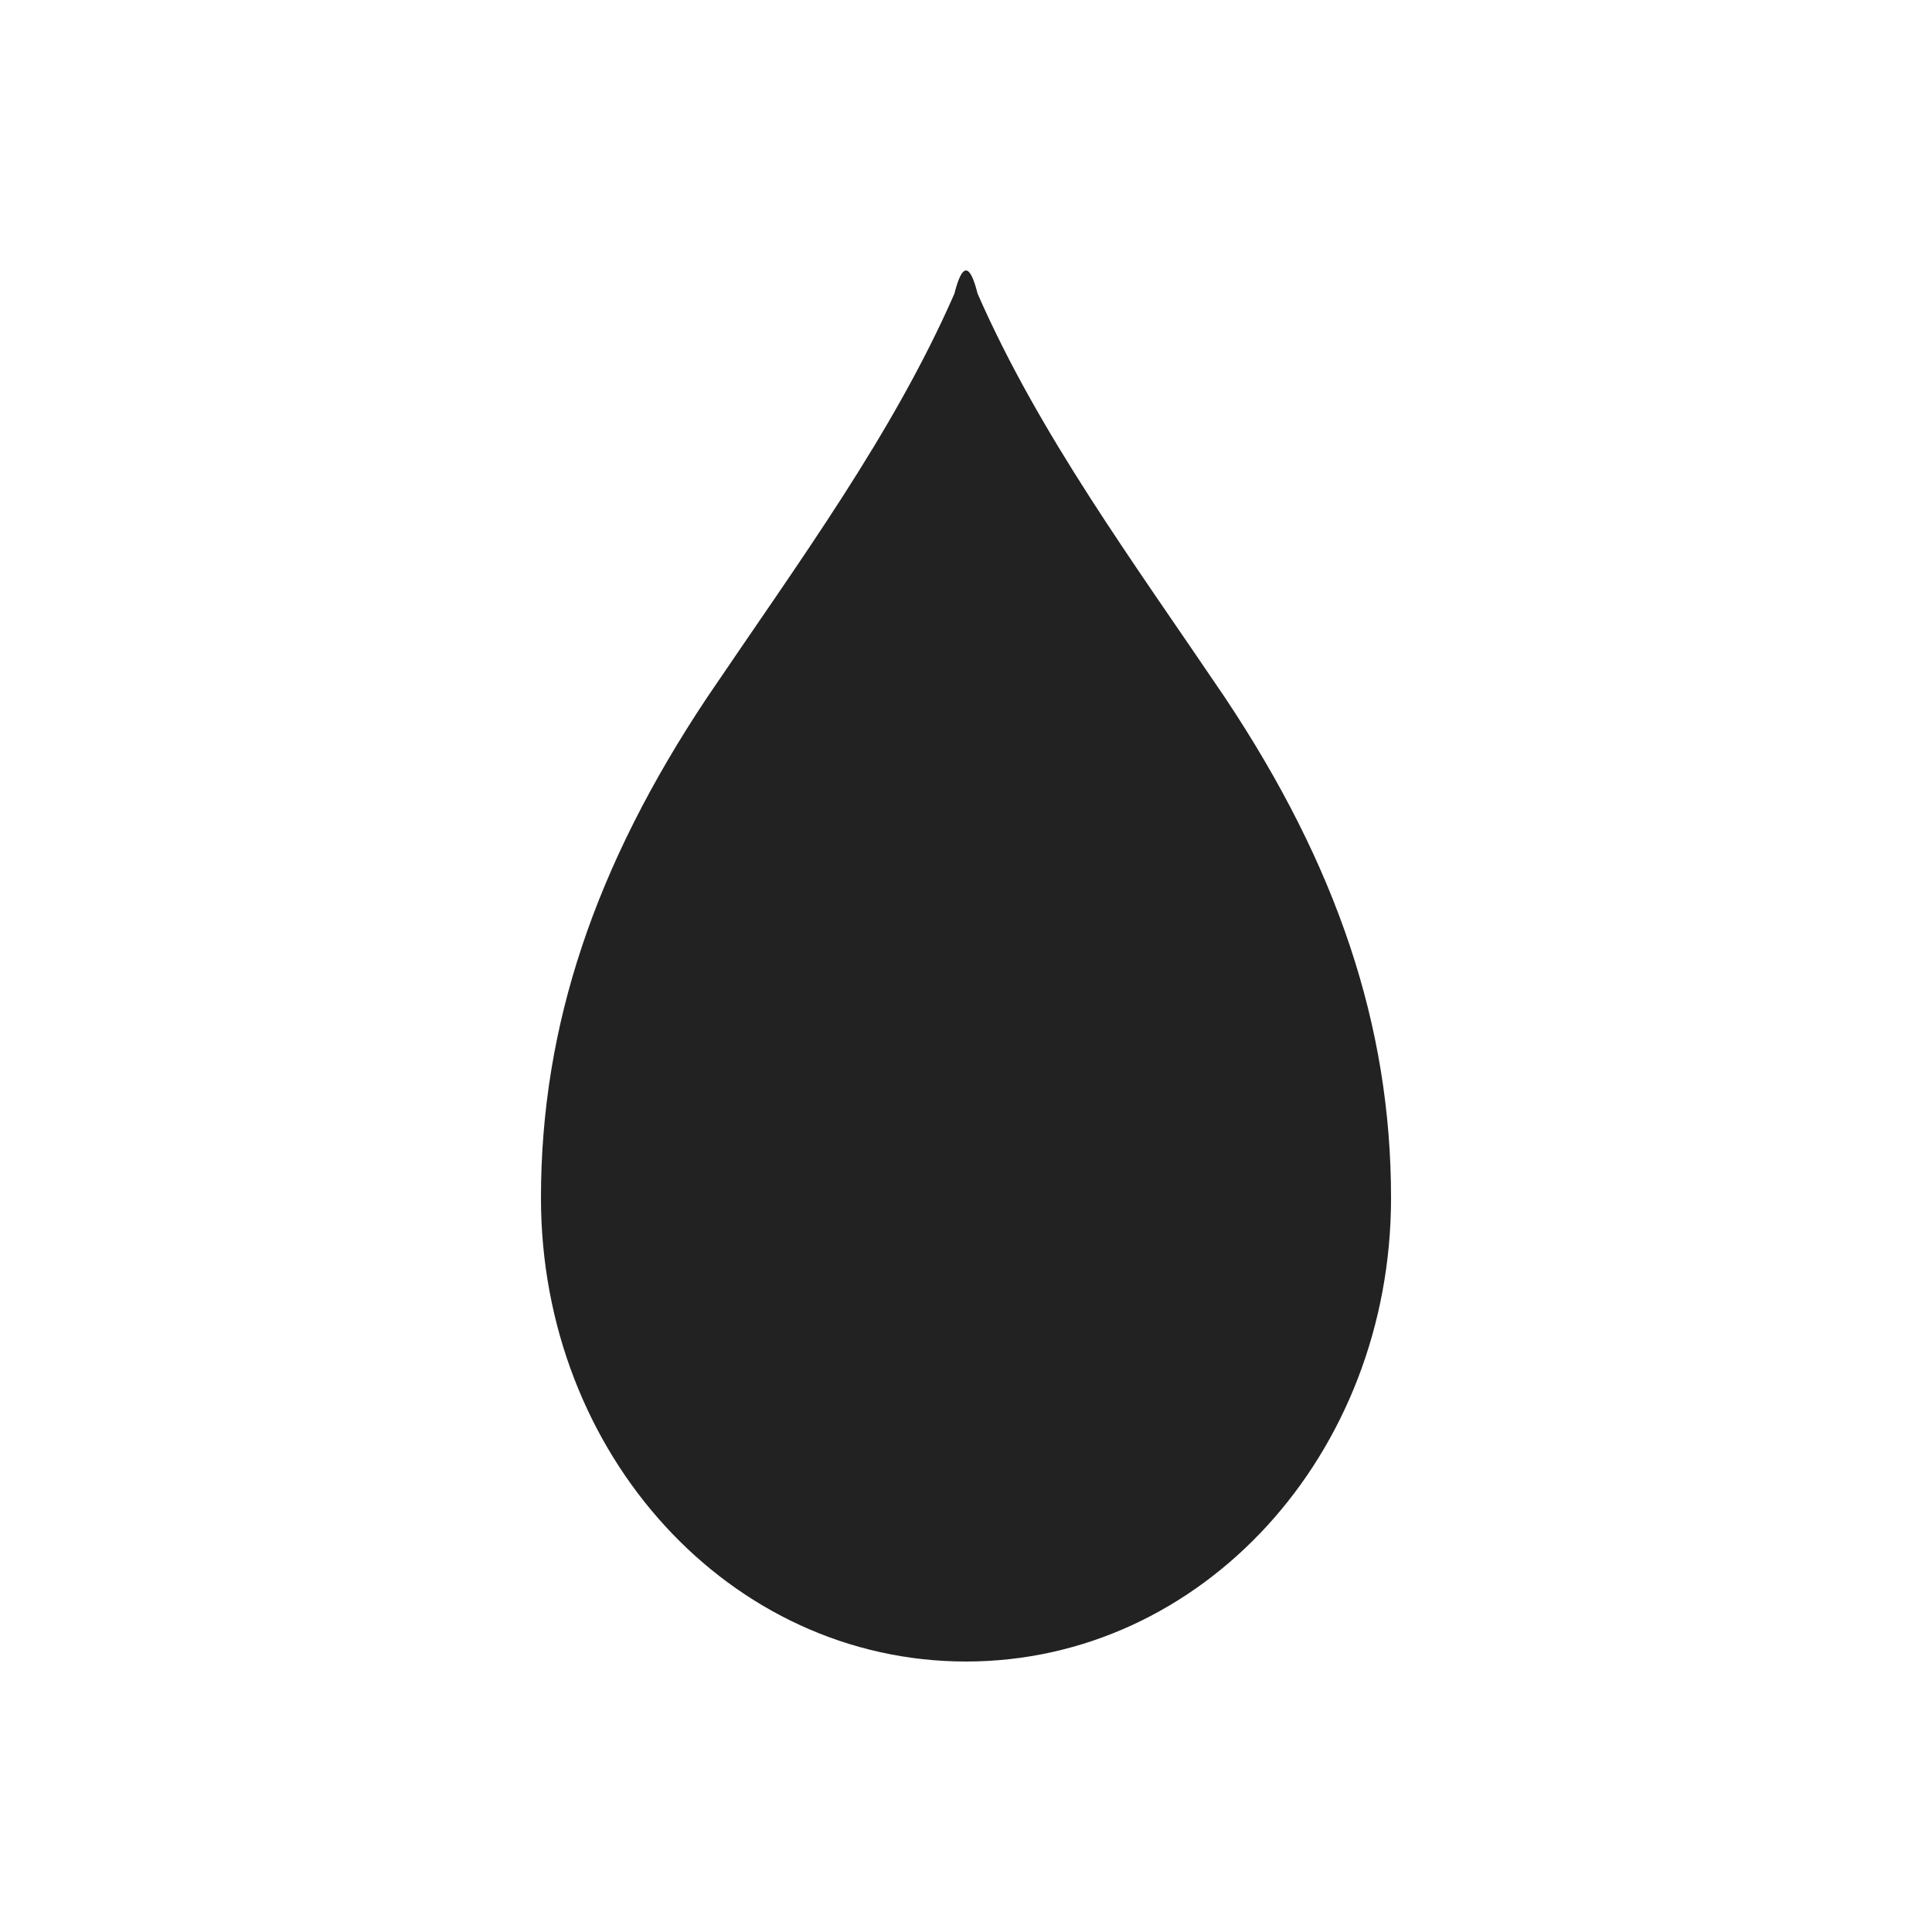
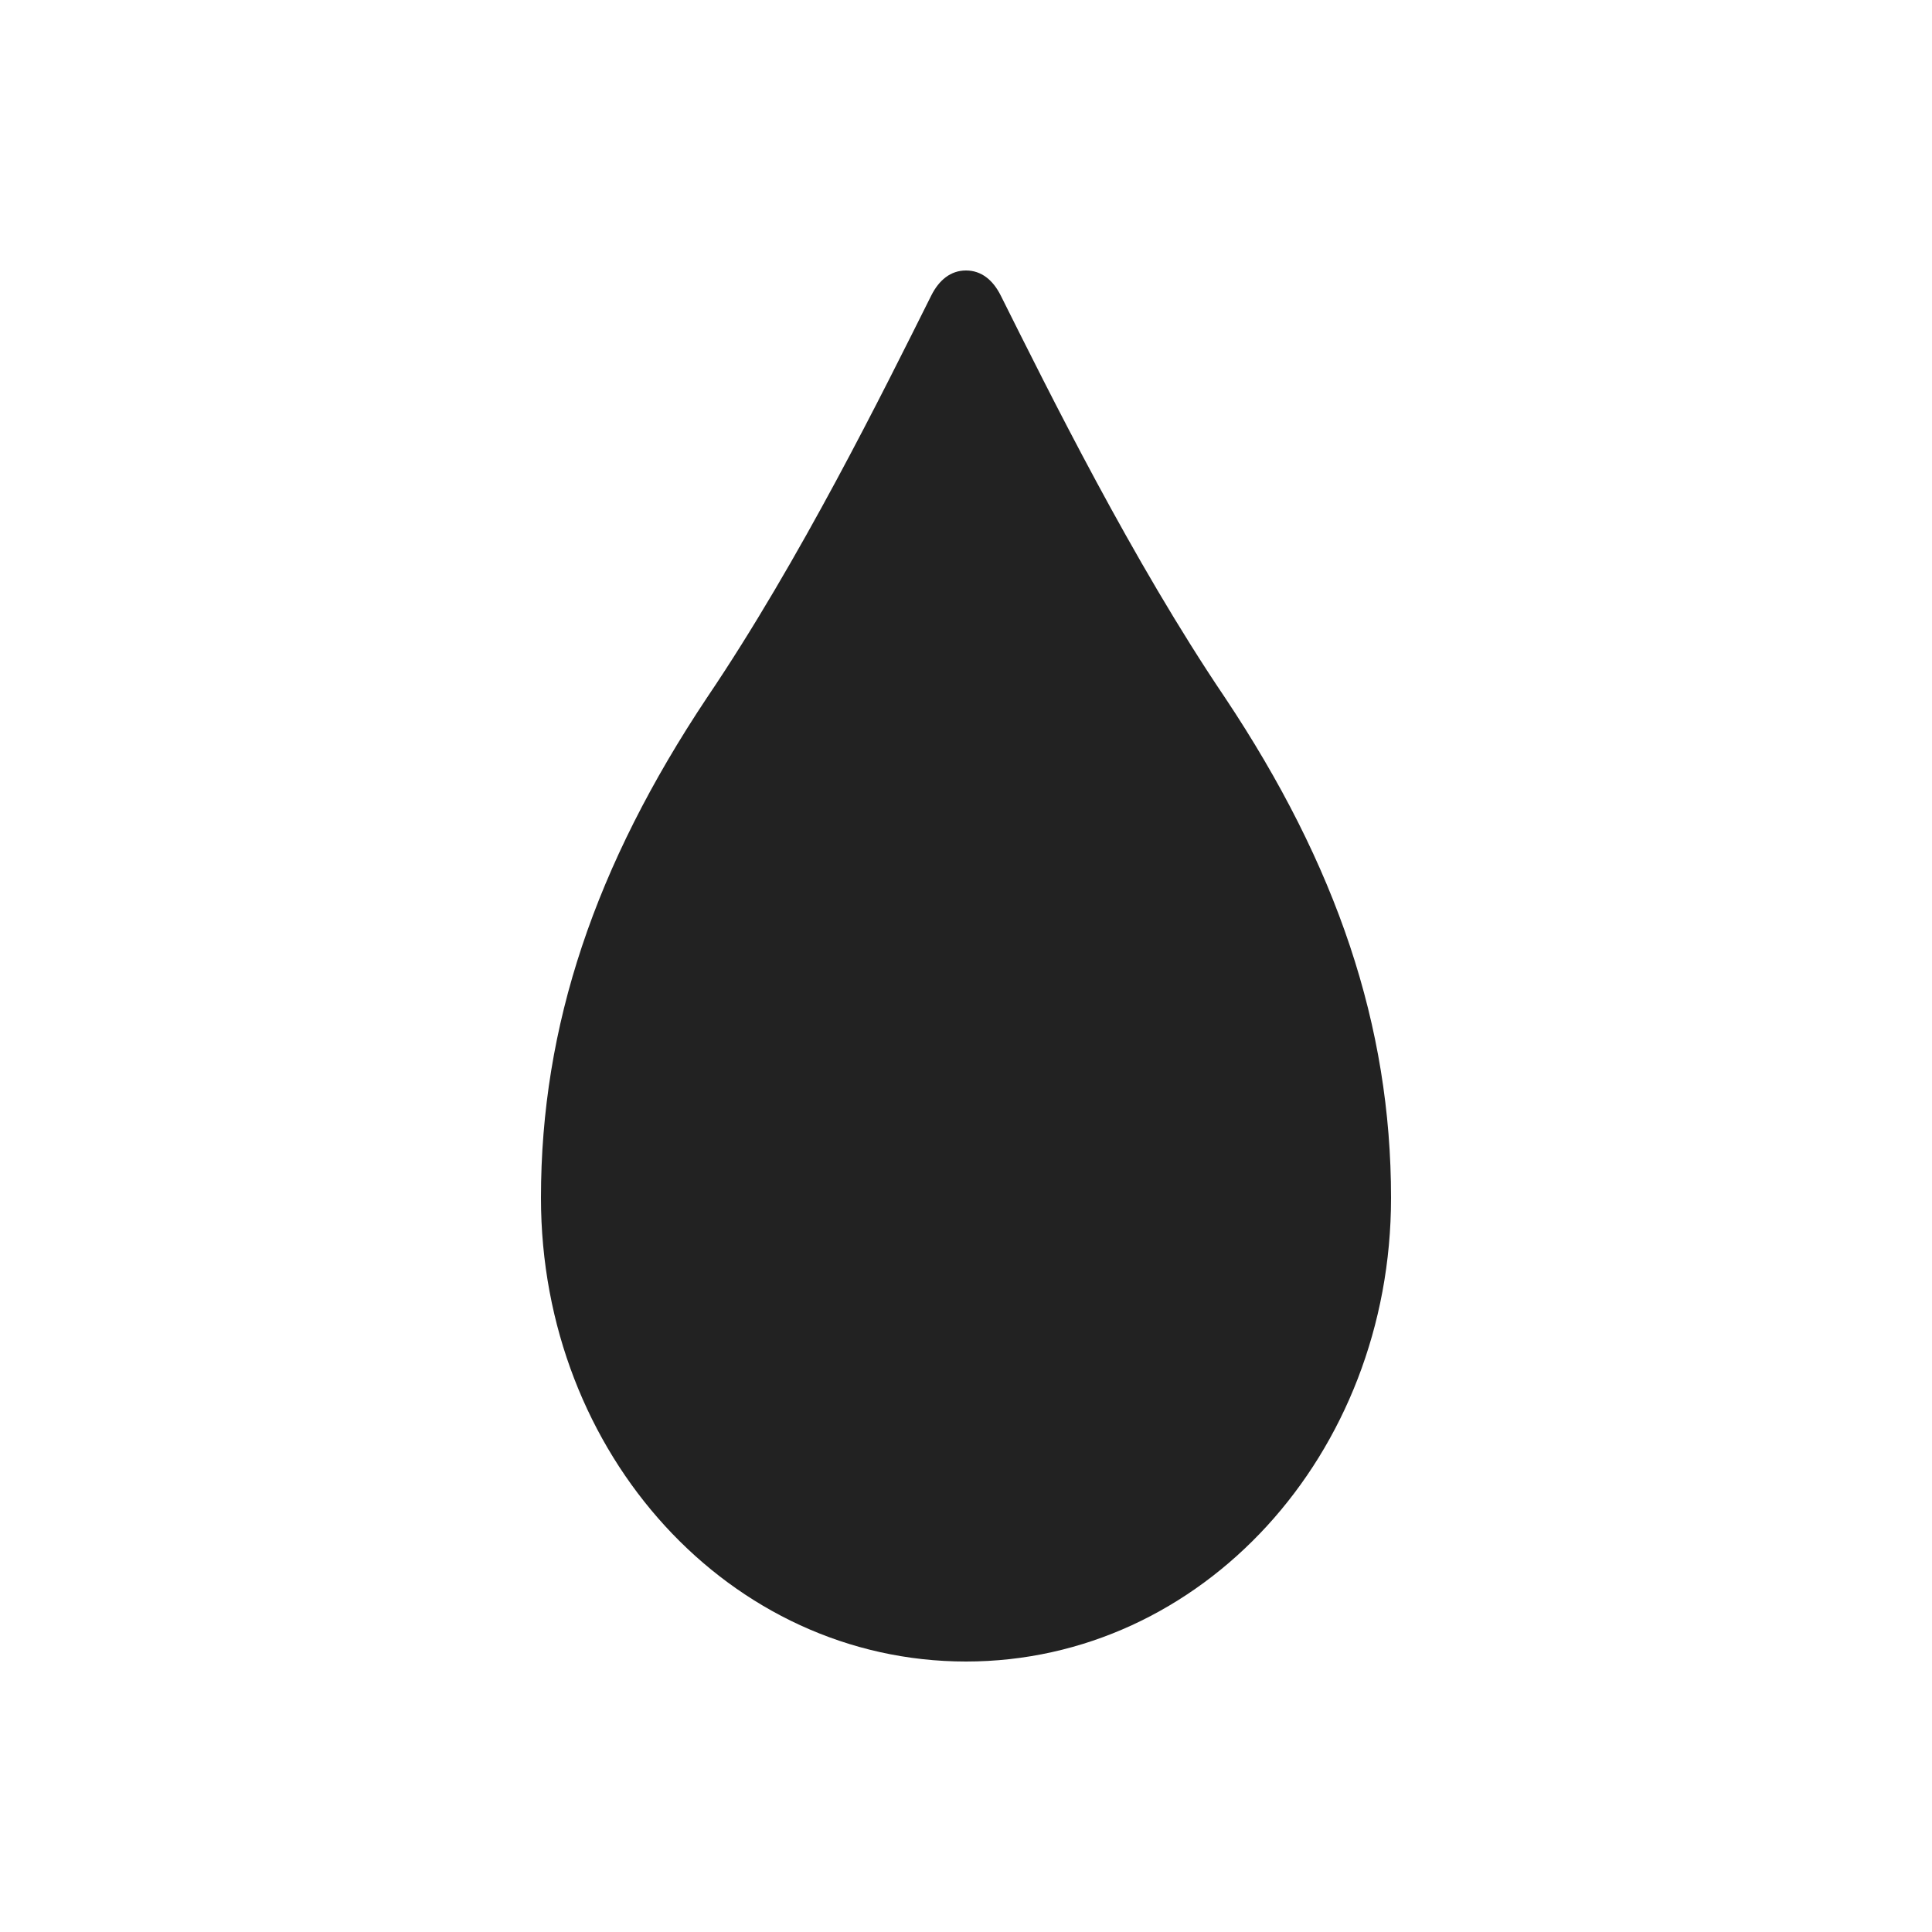
<svg xmlns="http://www.w3.org/2000/svg" viewBox="0 0 100 100">
-   <path id="refined-drop" fill="#222222" d="M49.4 15.2C49.6 14.4 49.8 14 50 14C50.2 14 50.4 14.4 50.6 15.2C53.8 22.5 58.6 29 63.4 36.1C69.2 44.8 72 53.1 72 62C72 75.3 62.2 86 50 86C37.8 86 28 75.3 28 62C28 53.1 30.8 44.8 36.6 36.1C41.4 29 46.2 22.5 49.4 15.2Z" />
+   <path id="refined-drop" fill="#222222" d="M50 14C50.8 14 51.4 14.5 51.8 15.3C54.3 20.3 58.6 29 63.4 36.1C69.2 44.8 72 53.1 72 62C72 75.3 62.2 86 50 86C37.8 86 28 75.3 28 62C28 53.1 30.8 44.8 36.6 36.1C41.4 29 45.7 20.3 48.2 15.3C48.6 14.5 49.2 14 50 14Z" />
</svg>
